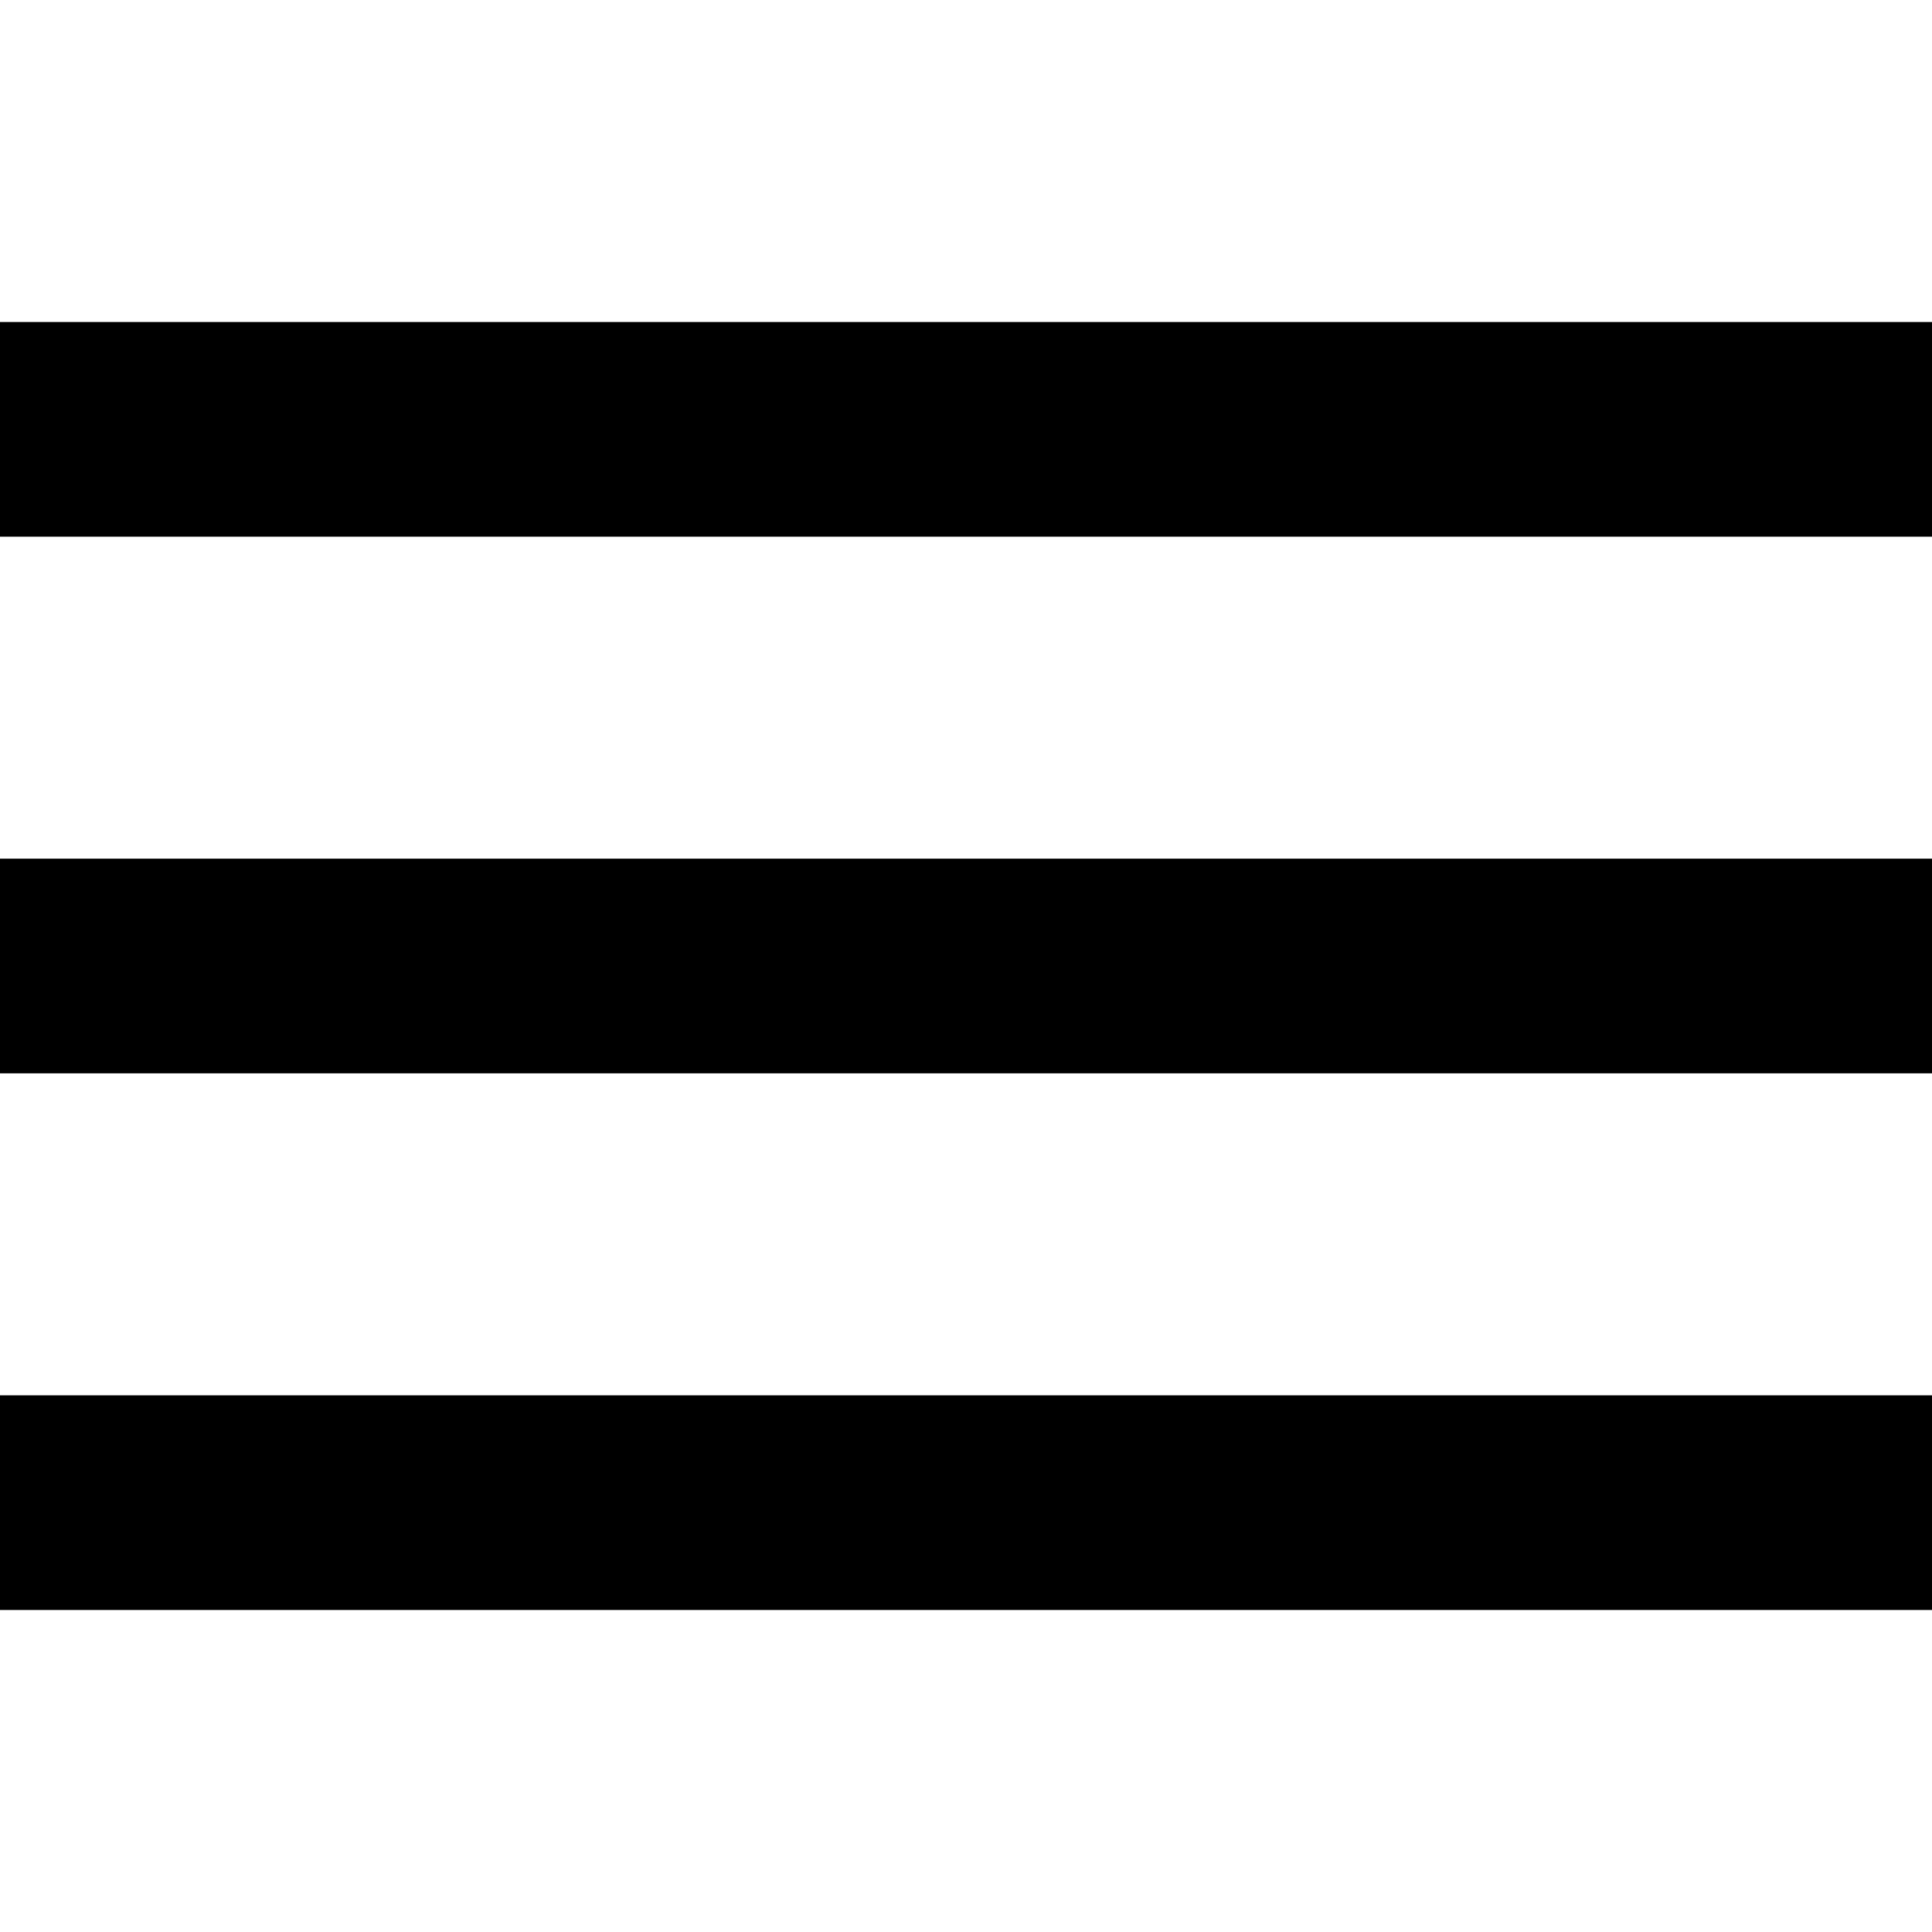
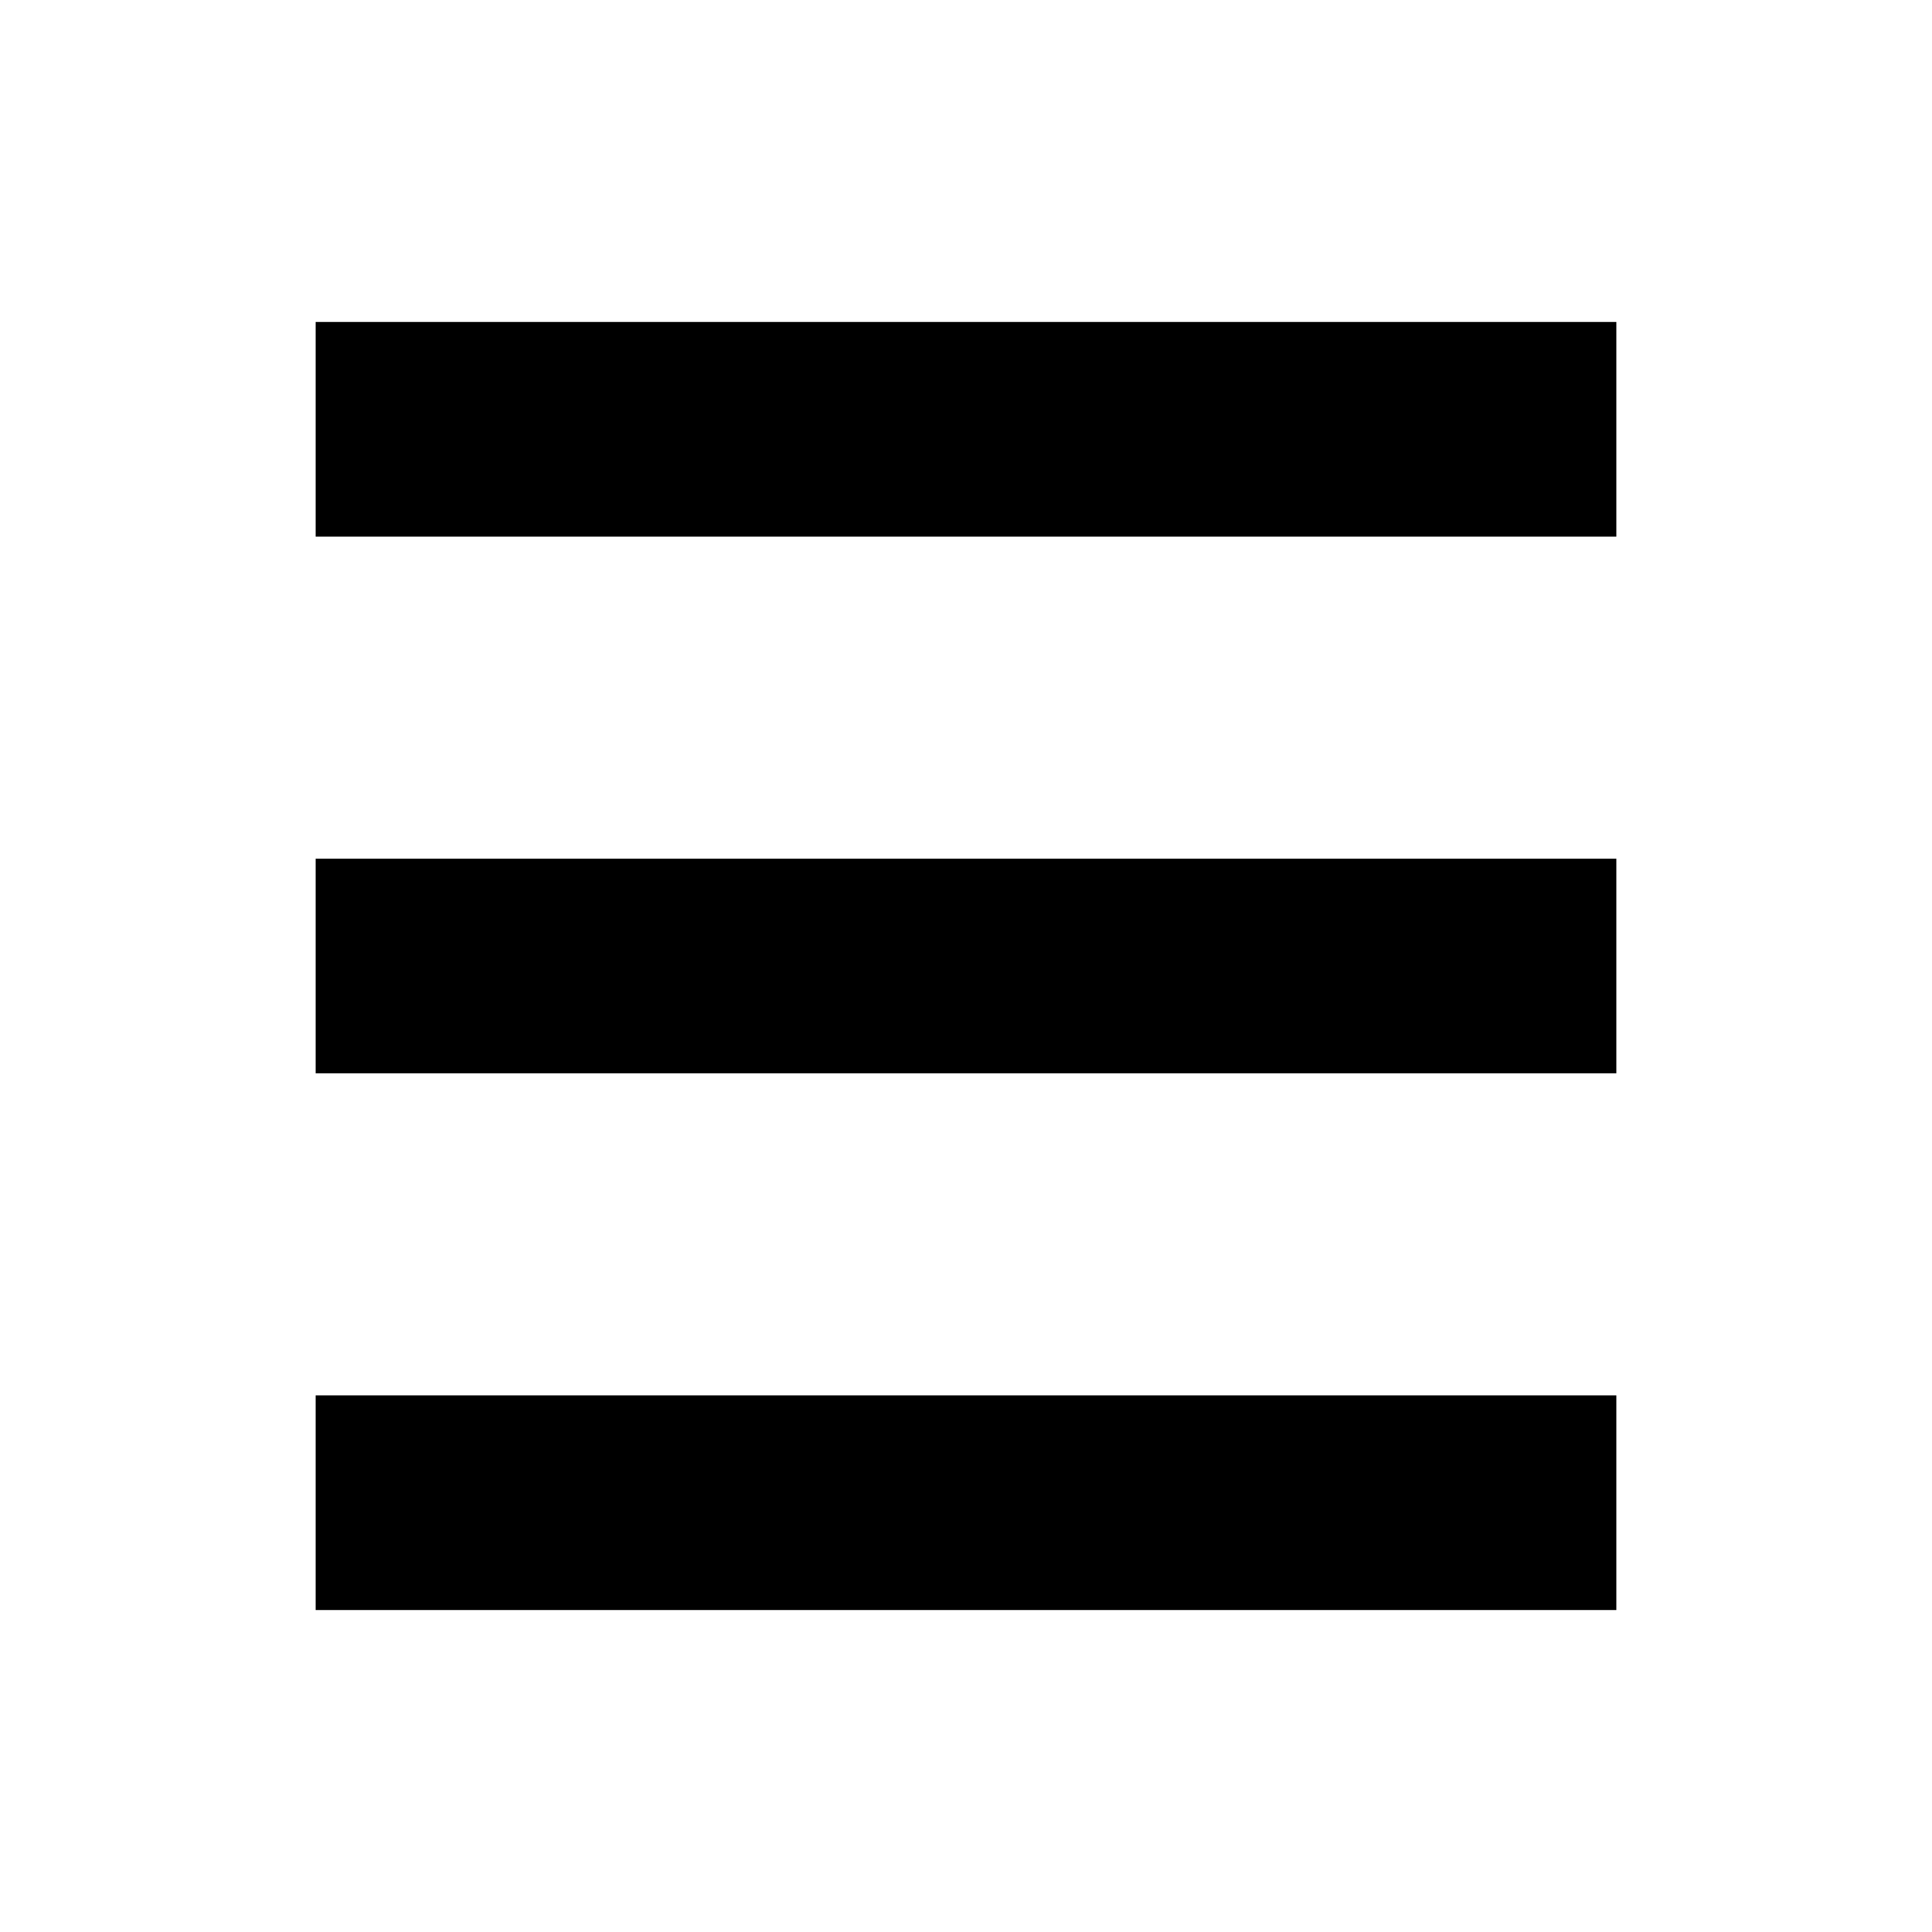
- <svg xmlns="http://www.w3.org/2000/svg" version="1.1" id="Capa_1" x="0px" y="0px" width="459px" height="459px" viewBox="0 0 459 459" style="enable-background:new 0 0 459 459;" xml:space="preserve">
+ <svg xmlns="http://www.w3.org/2000/svg" version="1.1" id="Capa_1" x="0px" y="0px" width="459px" height="459px" viewBox="0 0 459 459" enable-background="new 0 0 459 459" xml:space="preserve">
  <g>
    <g id="menu">
-       <path d="M0,382.5h459v-51H0V382.5z M0,255h459v-51H0V255z M0,76.5v51h459v-51H0z" />
+       <path d="M75,382.5h309v-51H75V382.5z M75,255h309v-51H75V255z M75,76.5v51h309v-51H75z" />
    </g>
  </g>
-   <g>
- </g>
-   <g>
- </g>
-   <g>
- </g>
-   <g>
- </g>
-   <g>
- </g>
-   <g>
- </g>
-   <g>
- </g>
-   <g>
- </g>
-   <g>
- </g>
-   <g>
- </g>
-   <g>
- </g>
-   <g>
- </g>
-   <g>
- </g>
-   <g>
- </g>
-   <g>
- </g>
</svg>
